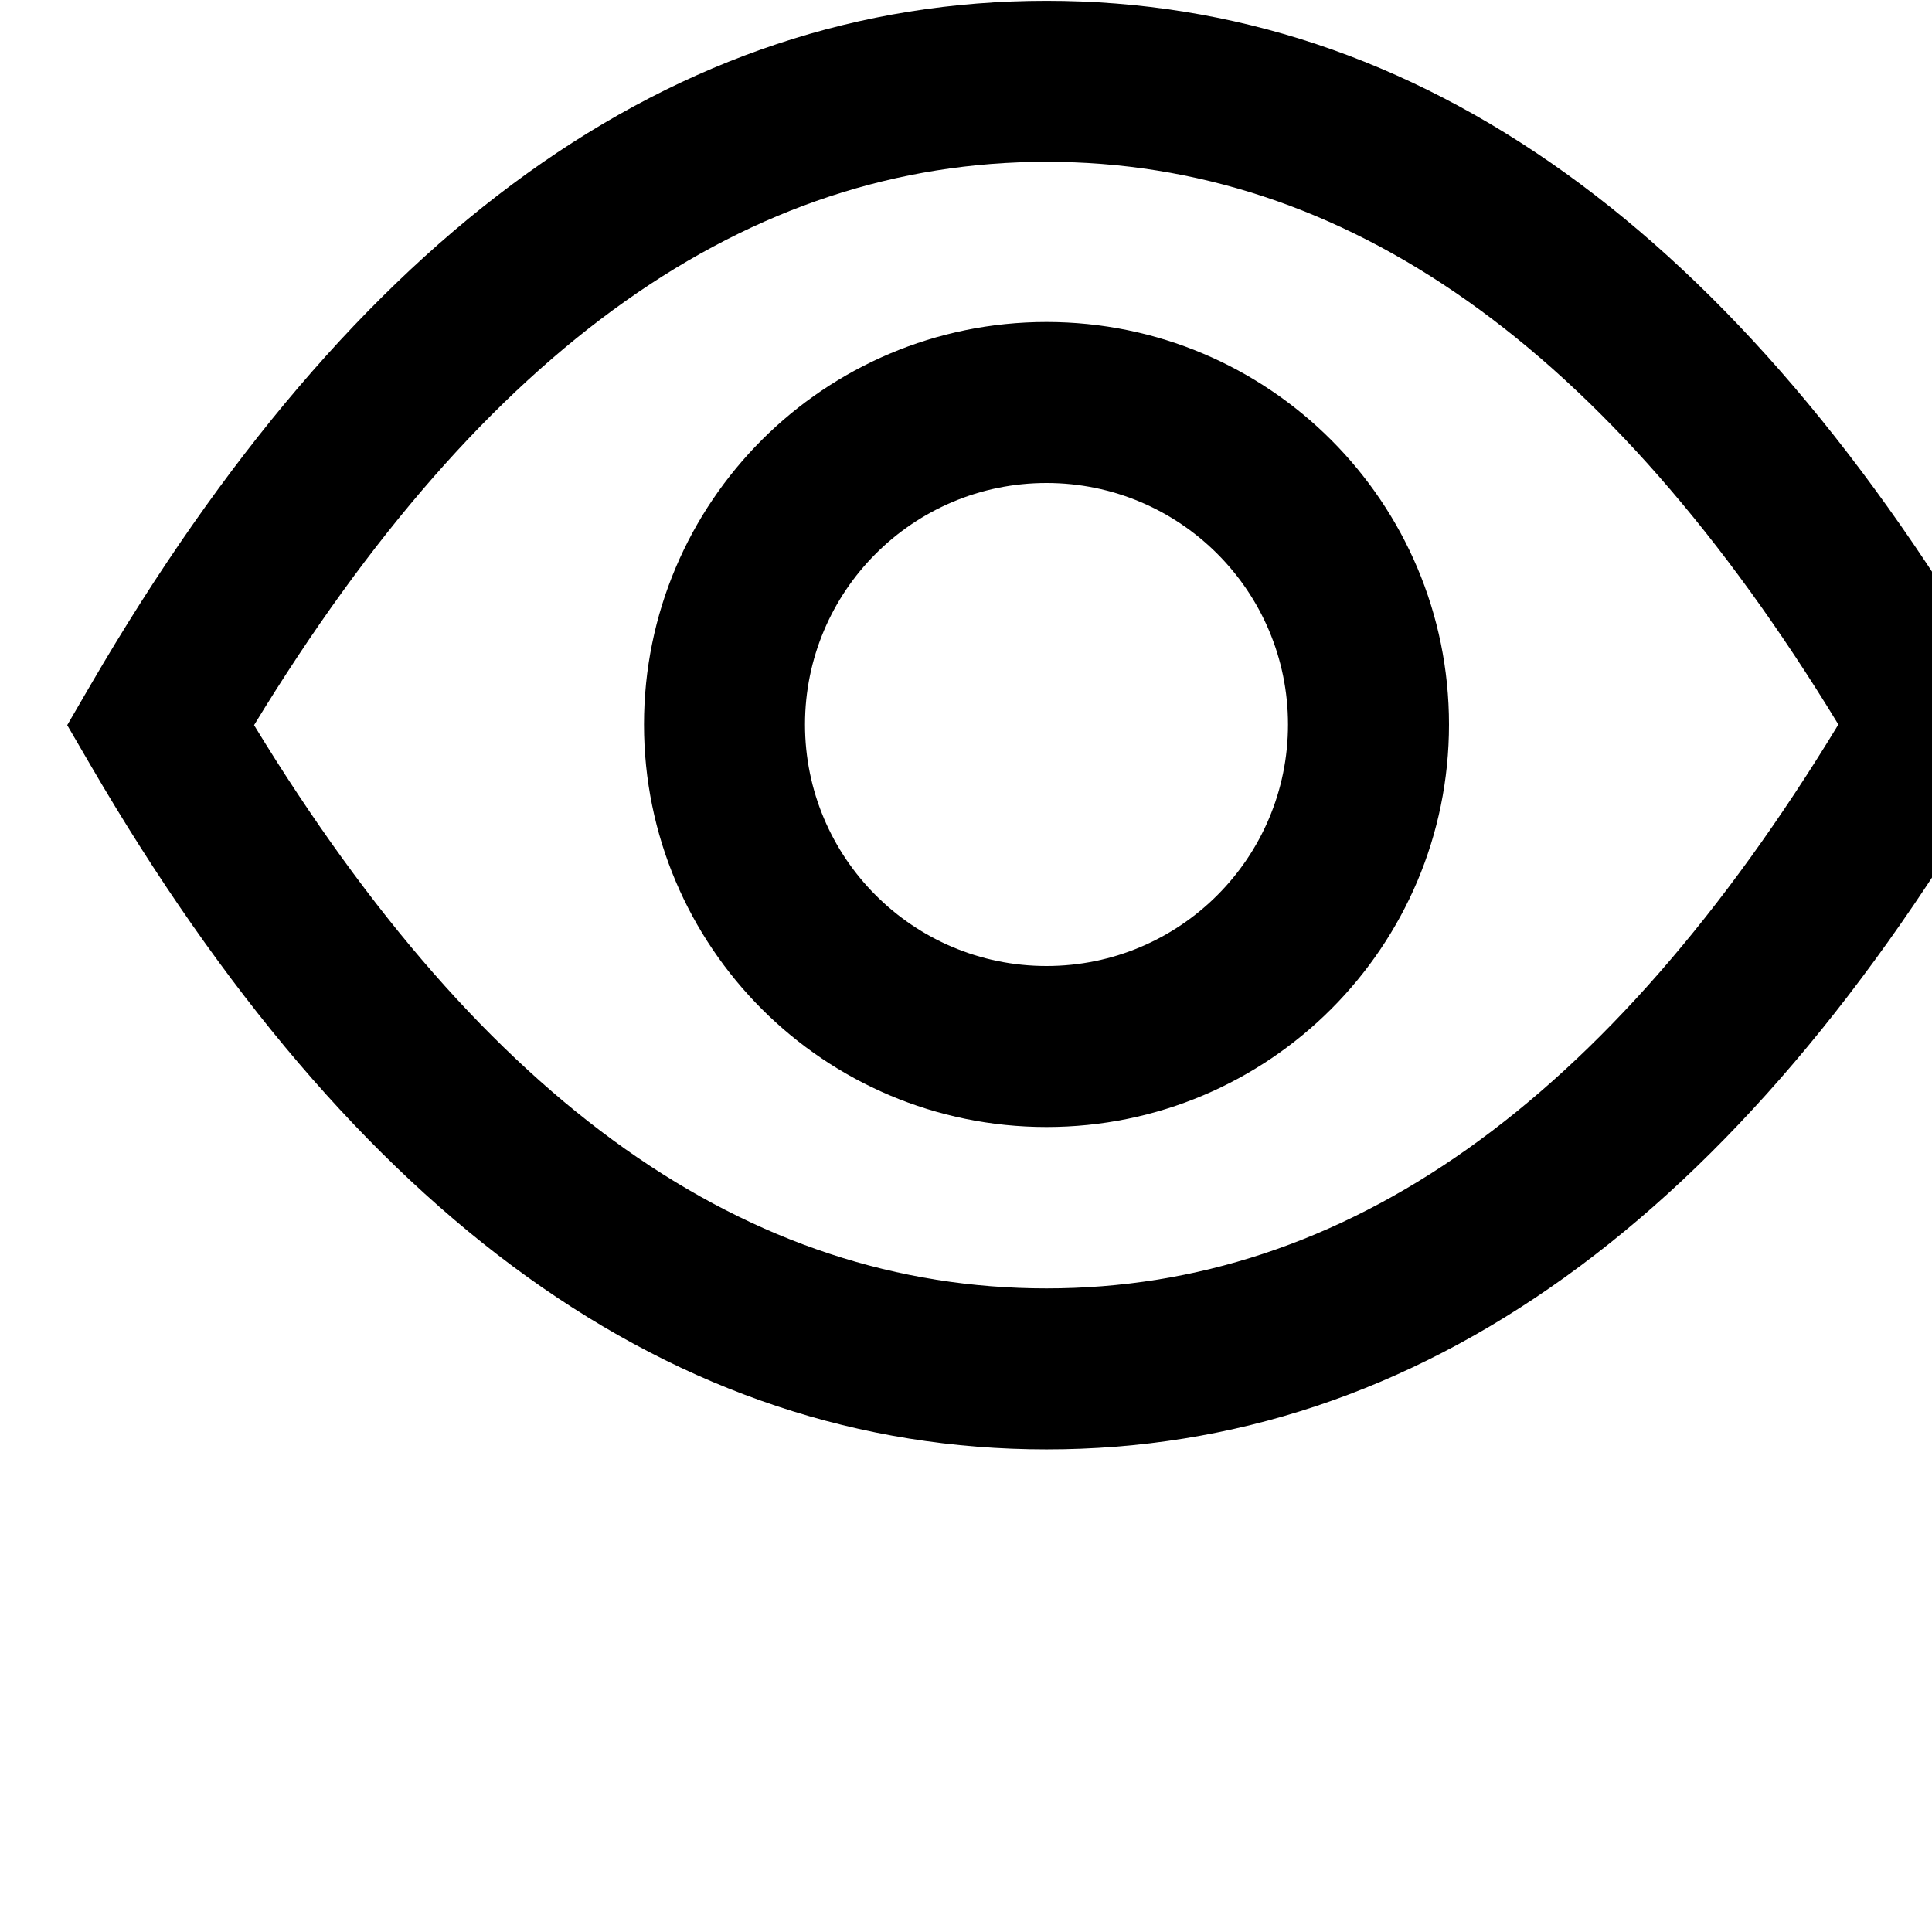
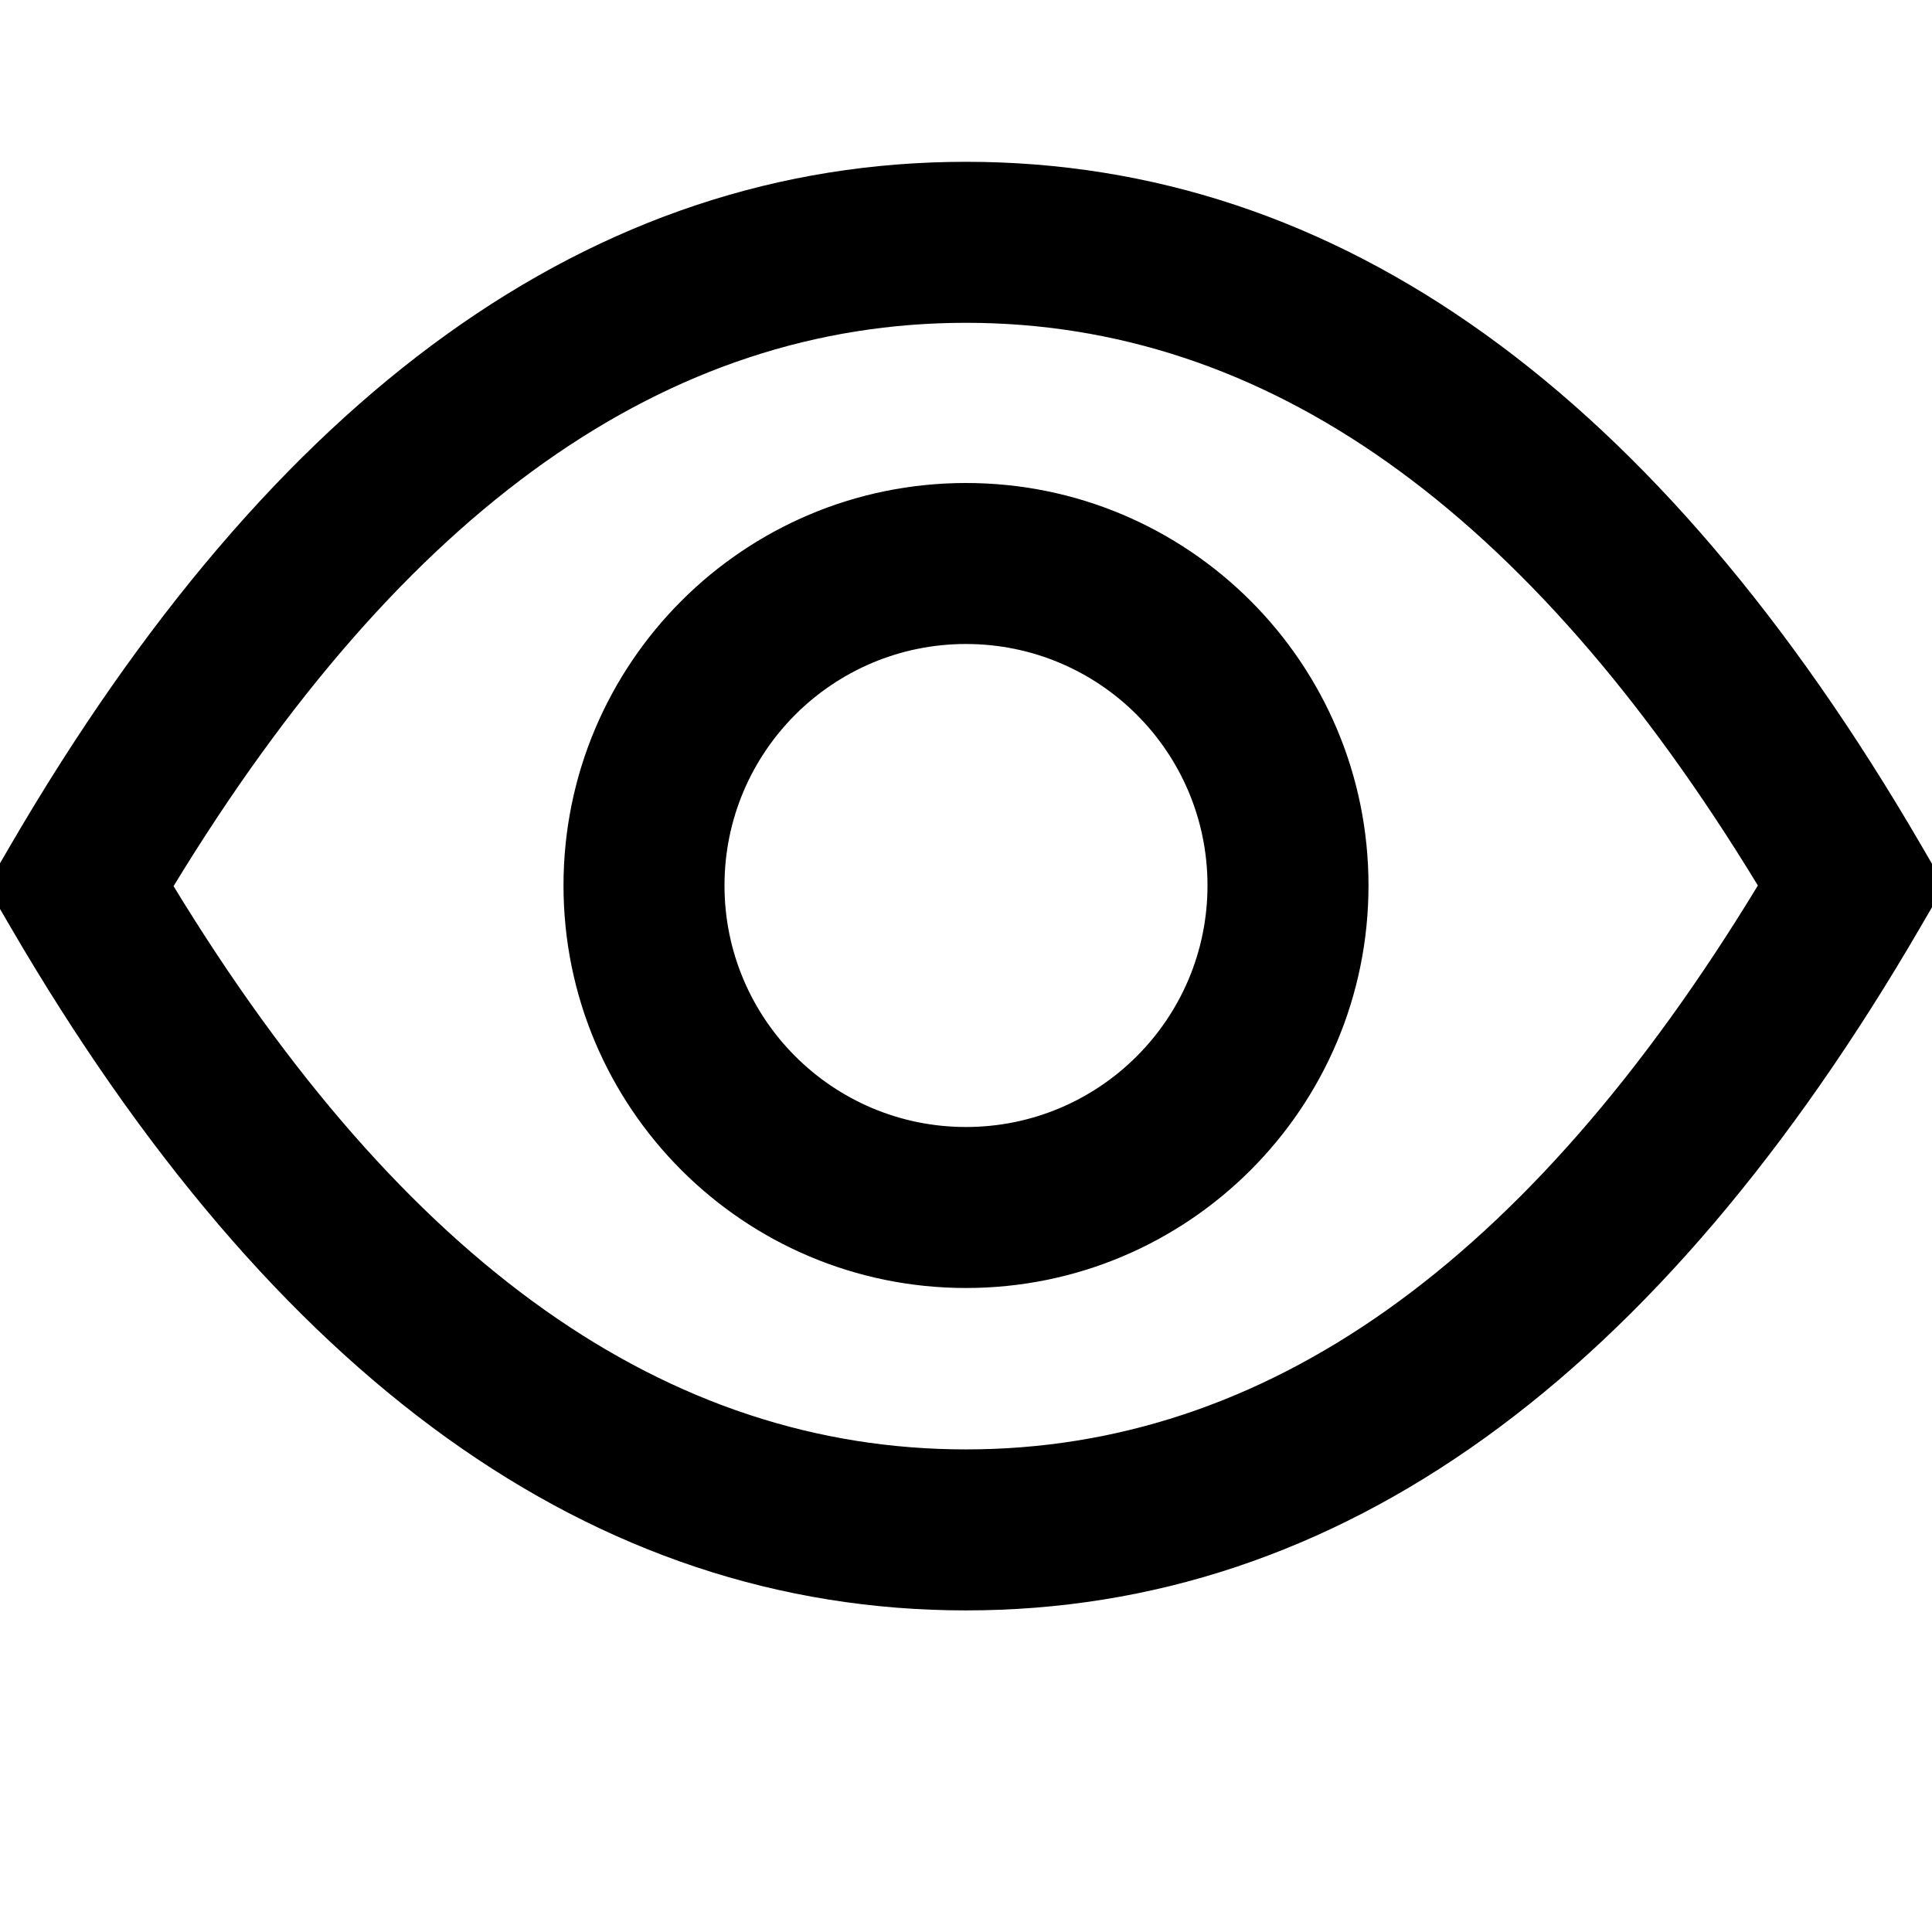
<svg xmlns="http://www.w3.org/2000/svg" viewBox="0 0 24 24">
-   <path id="a" d="M13 18.005c-4.637 0-8.604-2.882-11.872-8.494l-.293-.503.293-.504C4.396 2.892 8.363.01 13 .01s8.602 2.88 11.864 8.487l.293.503-.292.502C21.602 15.12 17.638 18.005 13 18.005zm0-2c3.701 0 6.972-2.289 9.837-7.005C19.972 4.295 16.702 2.01 13 2.01S6.026 4.297 3.156 9.008c2.87 4.71 6.142 6.997 9.844 6.997zM13 14a5 5 0 1 1 0-10 5 5 0 0 1 0 10zm0-2a3 3 0 1 0 0-6 3 3 0 0 0 0 6z" />
+   <path transform="translate(-1 2)" id="a" d="M13 18.005c-4.637 0-8.604-2.882-11.872-8.494l-.293-.503.293-.504C4.396 2.892 8.363.01 13 .01s8.602 2.88 11.864 8.487l.293.503-.292.502C21.602 15.12 17.638 18.005 13 18.005zm0-2c3.701 0 6.972-2.289 9.837-7.005C19.972 4.295 16.702 2.01 13 2.01S6.026 4.297 3.156 9.008c2.87 4.71 6.142 6.997 9.844 6.997zM13 14a5 5 0 1 1 0-10 5 5 0 0 1 0 10zm0-2a3 3 0 1 0 0-6 3 3 0 0 0 0 6z" />
</svg>
